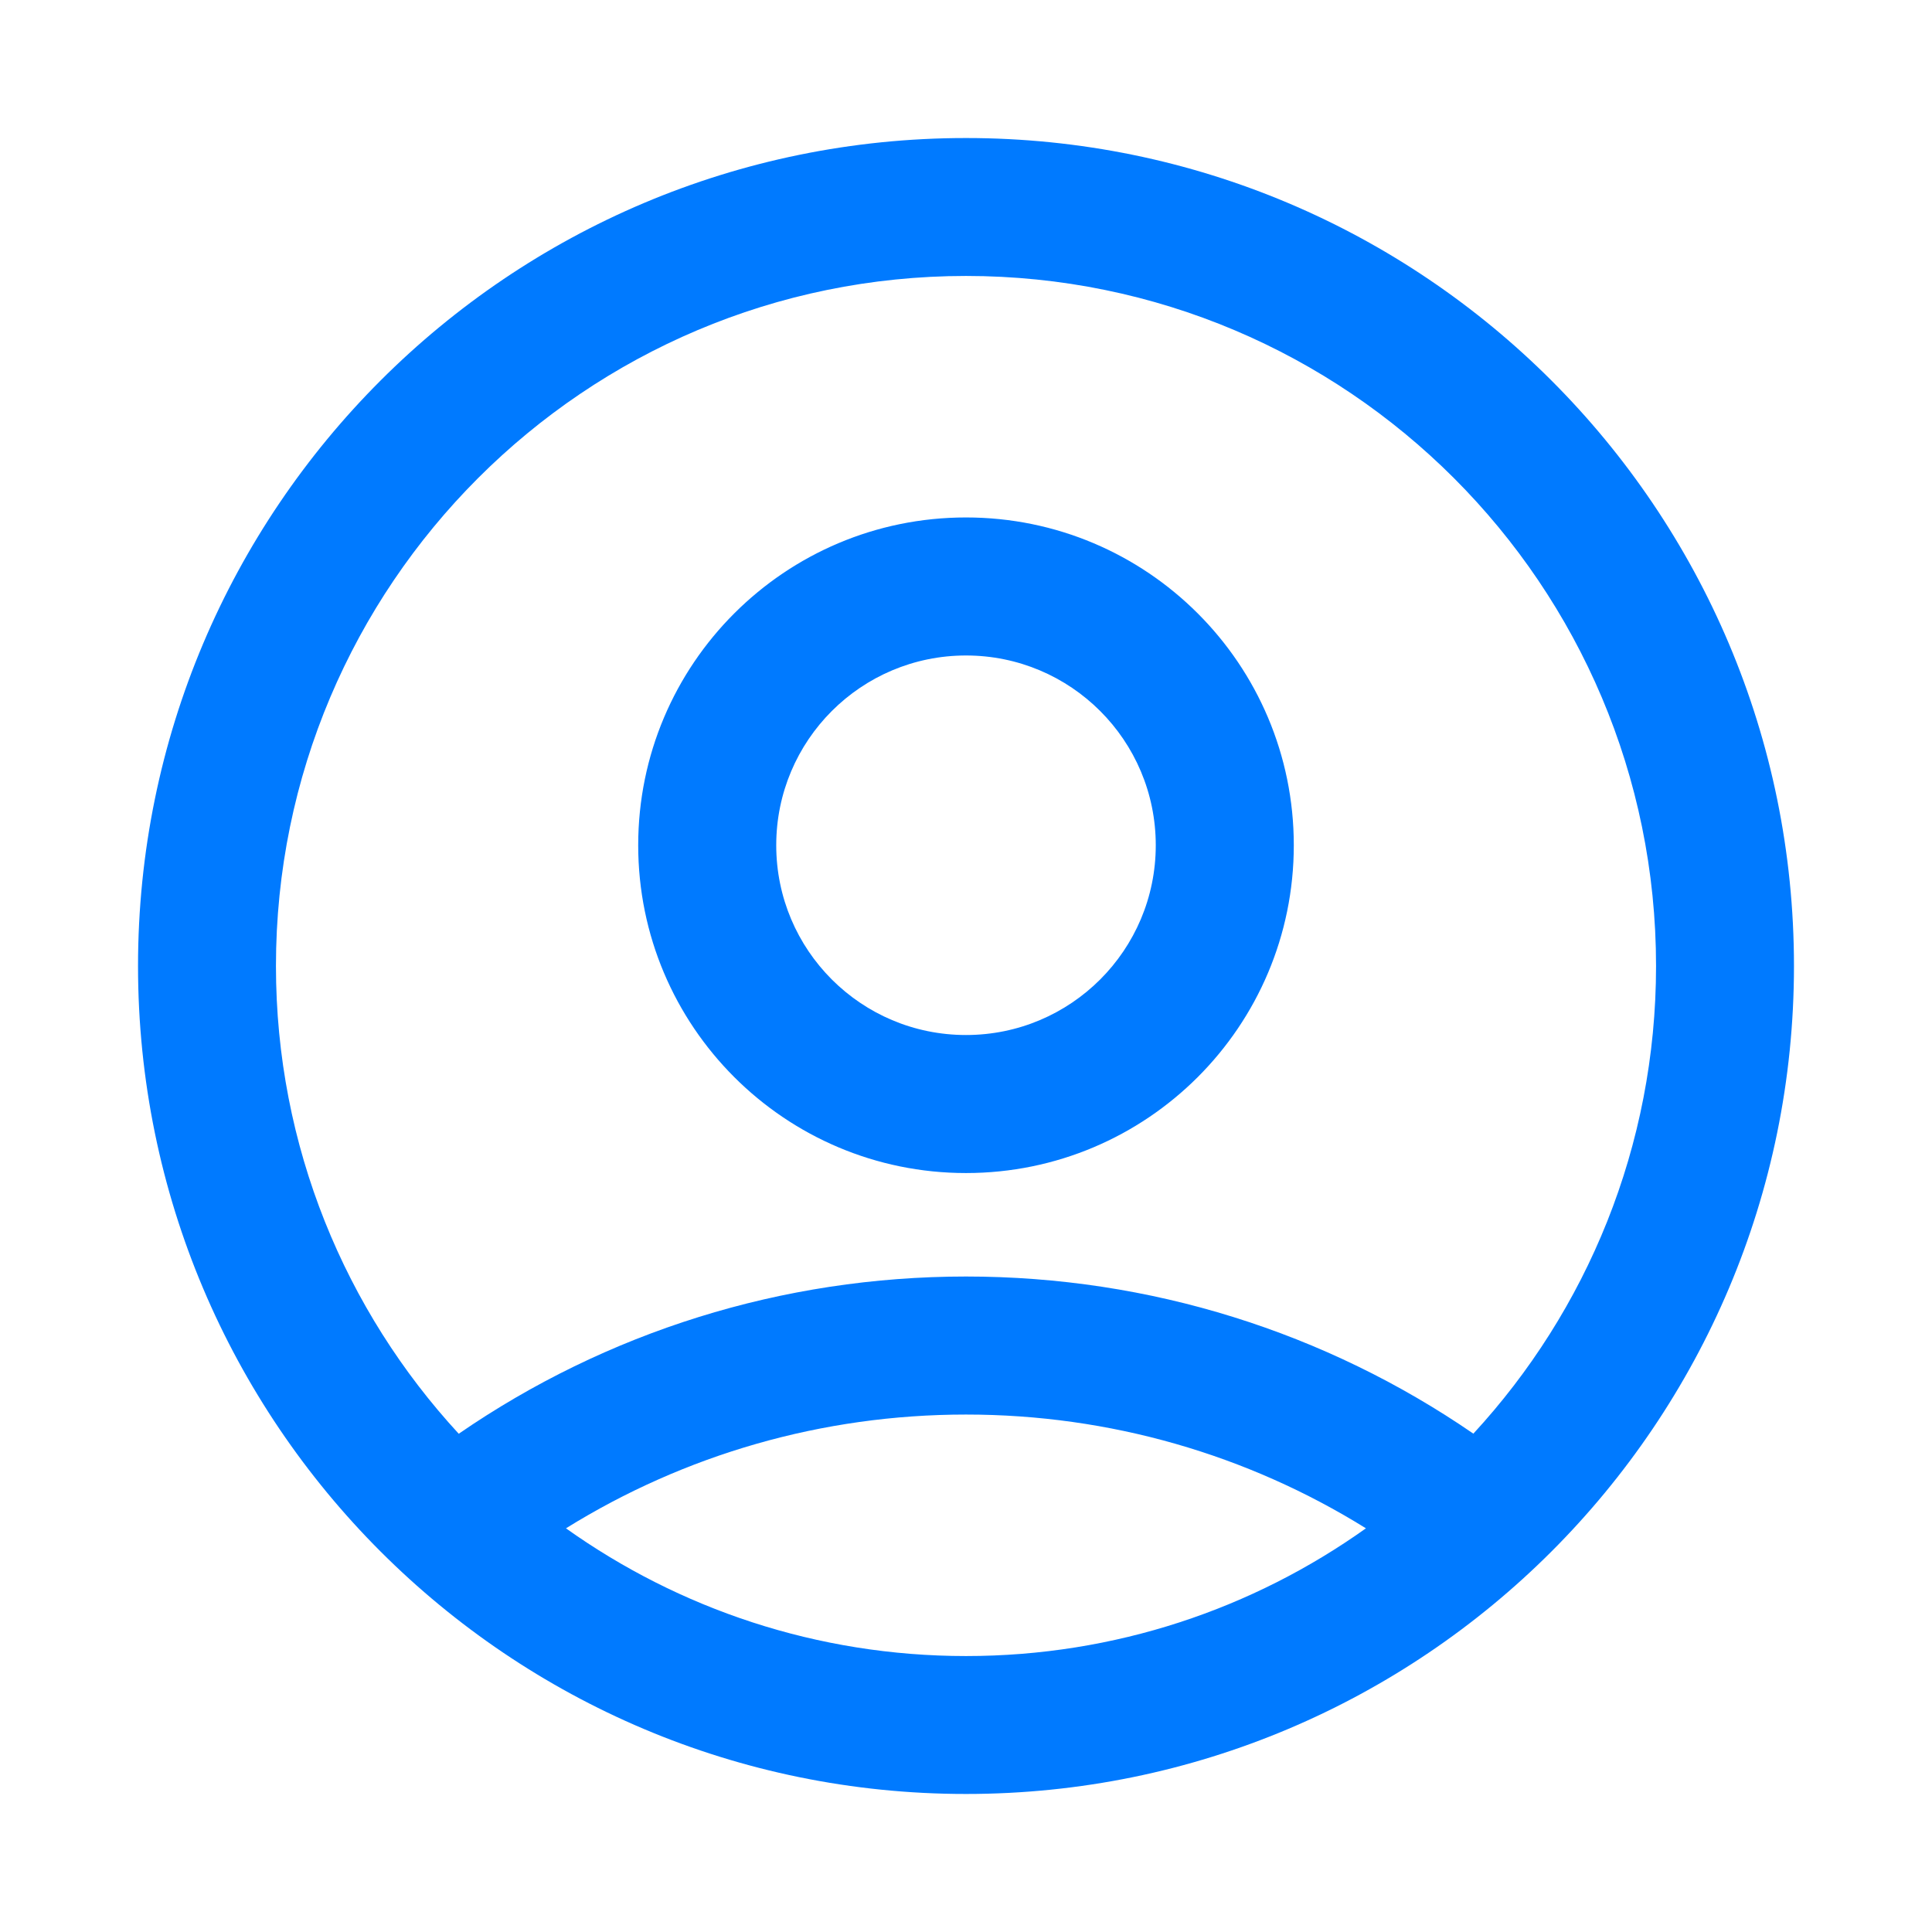
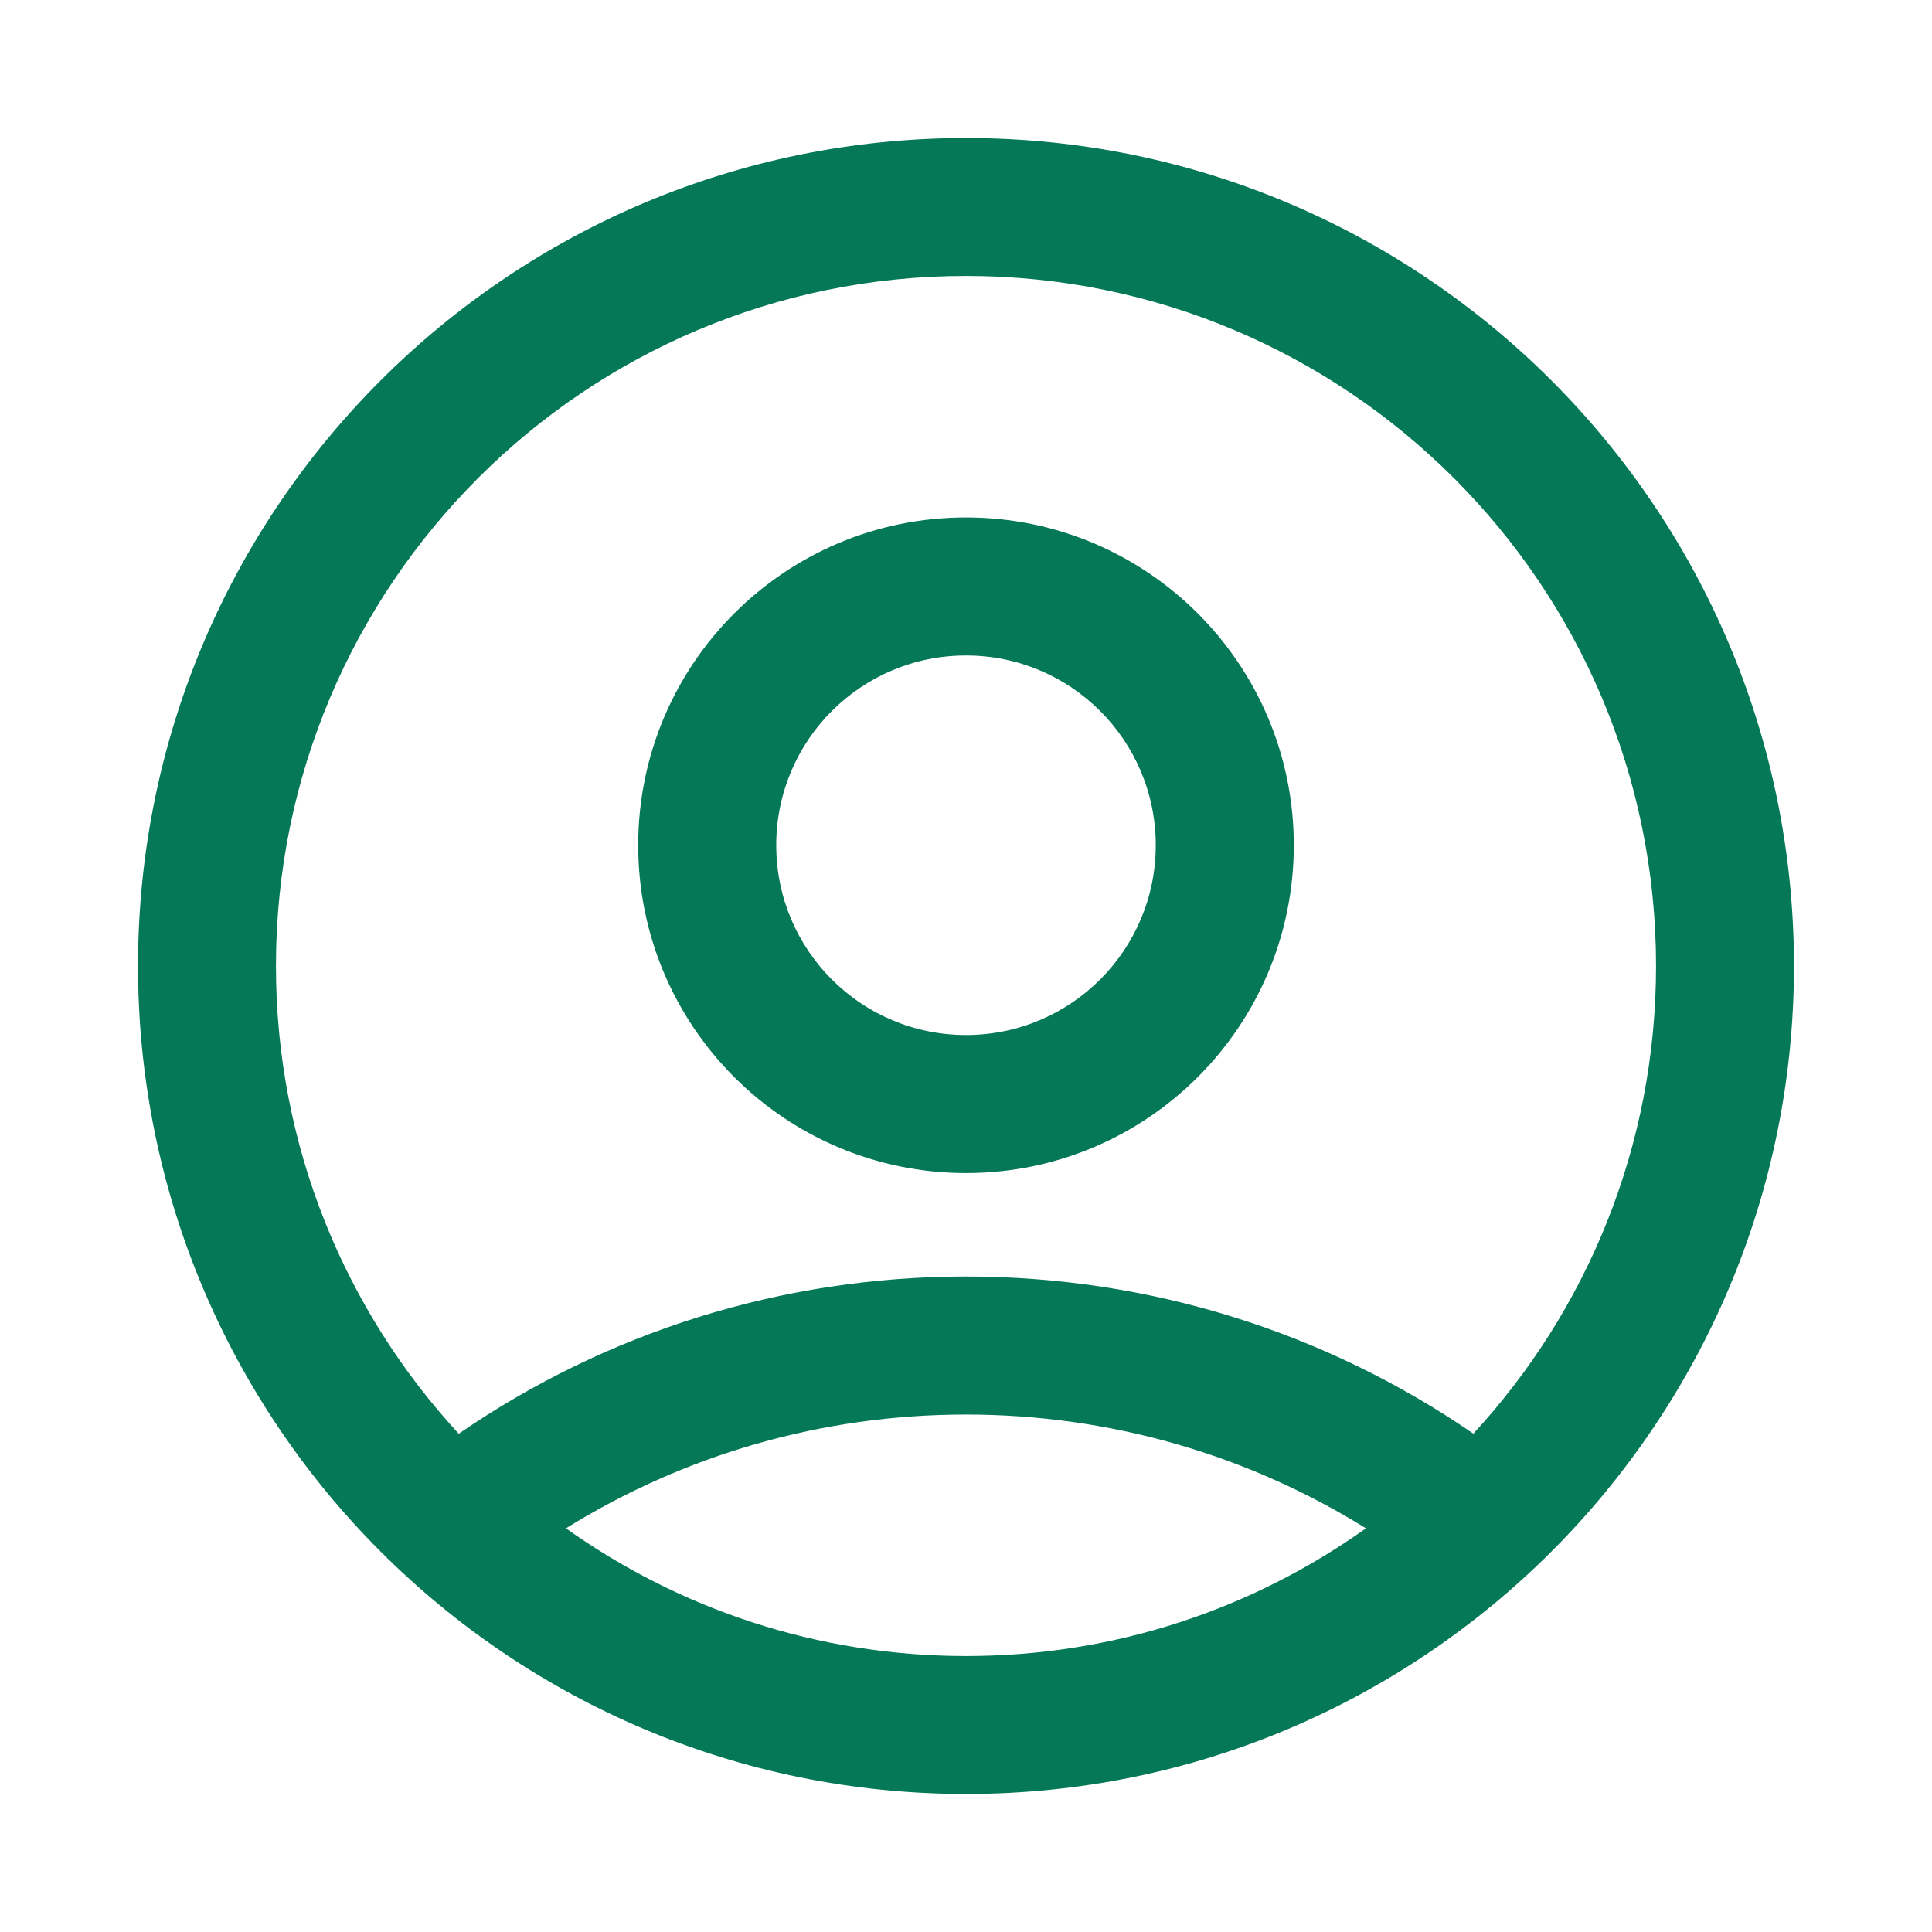
<svg xmlns="http://www.w3.org/2000/svg" width="18" height="18" viewBox="0 0 18 18" fill="none">
-   <path d="M9 1.286C13.261 1.286 16.714 4.74 16.714 9C16.714 13.261 13.261 16.714 9 16.714C4.74 16.714 1.286 13.261 1.286 9C1.286 4.74 4.74 1.286 9 1.286ZM9 13.179C7.659 13.179 6.377 13.553 5.273 14.239C6.325 14.988 7.611 15.429 9 15.429C10.389 15.429 11.675 14.988 12.726 14.239C11.623 13.553 10.341 13.179 9 13.179ZM9 2.571C5.45 2.571 2.571 5.45 2.571 9C2.571 10.681 3.217 12.212 4.274 13.358C5.648 12.412 7.284 11.893 9 11.893C10.716 11.893 12.352 12.412 13.727 13.357C14.783 12.212 15.429 10.681 15.429 9C15.429 5.45 12.55 2.571 9 2.571ZM9 4.821C10.687 4.821 12.054 6.188 12.054 7.875C12.054 9.562 10.687 10.929 9 10.929C7.313 10.929 5.946 9.562 5.946 7.875C5.946 6.188 7.313 4.821 9 4.821ZM9 6.107C8.023 6.107 7.232 6.898 7.232 7.875C7.232 8.852 8.023 9.643 9 9.643C9.977 9.643 10.768 8.852 10.768 7.875C10.768 6.898 9.977 6.107 9 6.107Z" fill="#007AFF" />
+   <path d="M9 1.286C13.261 1.286 16.714 4.74 16.714 9C16.714 13.261 13.261 16.714 9 16.714C4.74 16.714 1.286 13.261 1.286 9C1.286 4.74 4.74 1.286 9 1.286ZM9 13.179C7.659 13.179 6.377 13.553 5.273 14.239C6.325 14.988 7.611 15.429 9 15.429C10.389 15.429 11.675 14.988 12.726 14.239C11.623 13.553 10.341 13.179 9 13.179ZM9 2.571C5.45 2.571 2.571 5.45 2.571 9C2.571 10.681 3.217 12.212 4.274 13.358C5.648 12.412 7.284 11.893 9 11.893C10.716 11.893 12.352 12.412 13.727 13.357C14.783 12.212 15.429 10.681 15.429 9C15.429 5.45 12.55 2.571 9 2.571ZM9 4.821C10.687 4.821 12.054 6.188 12.054 7.875C12.054 9.562 10.687 10.929 9 10.929C7.313 10.929 5.946 9.562 5.946 7.875C5.946 6.188 7.313 4.821 9 4.821ZM9 6.107C8.023 6.107 7.232 6.898 7.232 7.875C7.232 8.852 8.023 9.643 9 9.643C9.977 9.643 10.768 8.852 10.768 7.875C10.768 6.898 9.977 6.107 9 6.107Z" fill="#047857" />
</svg>
